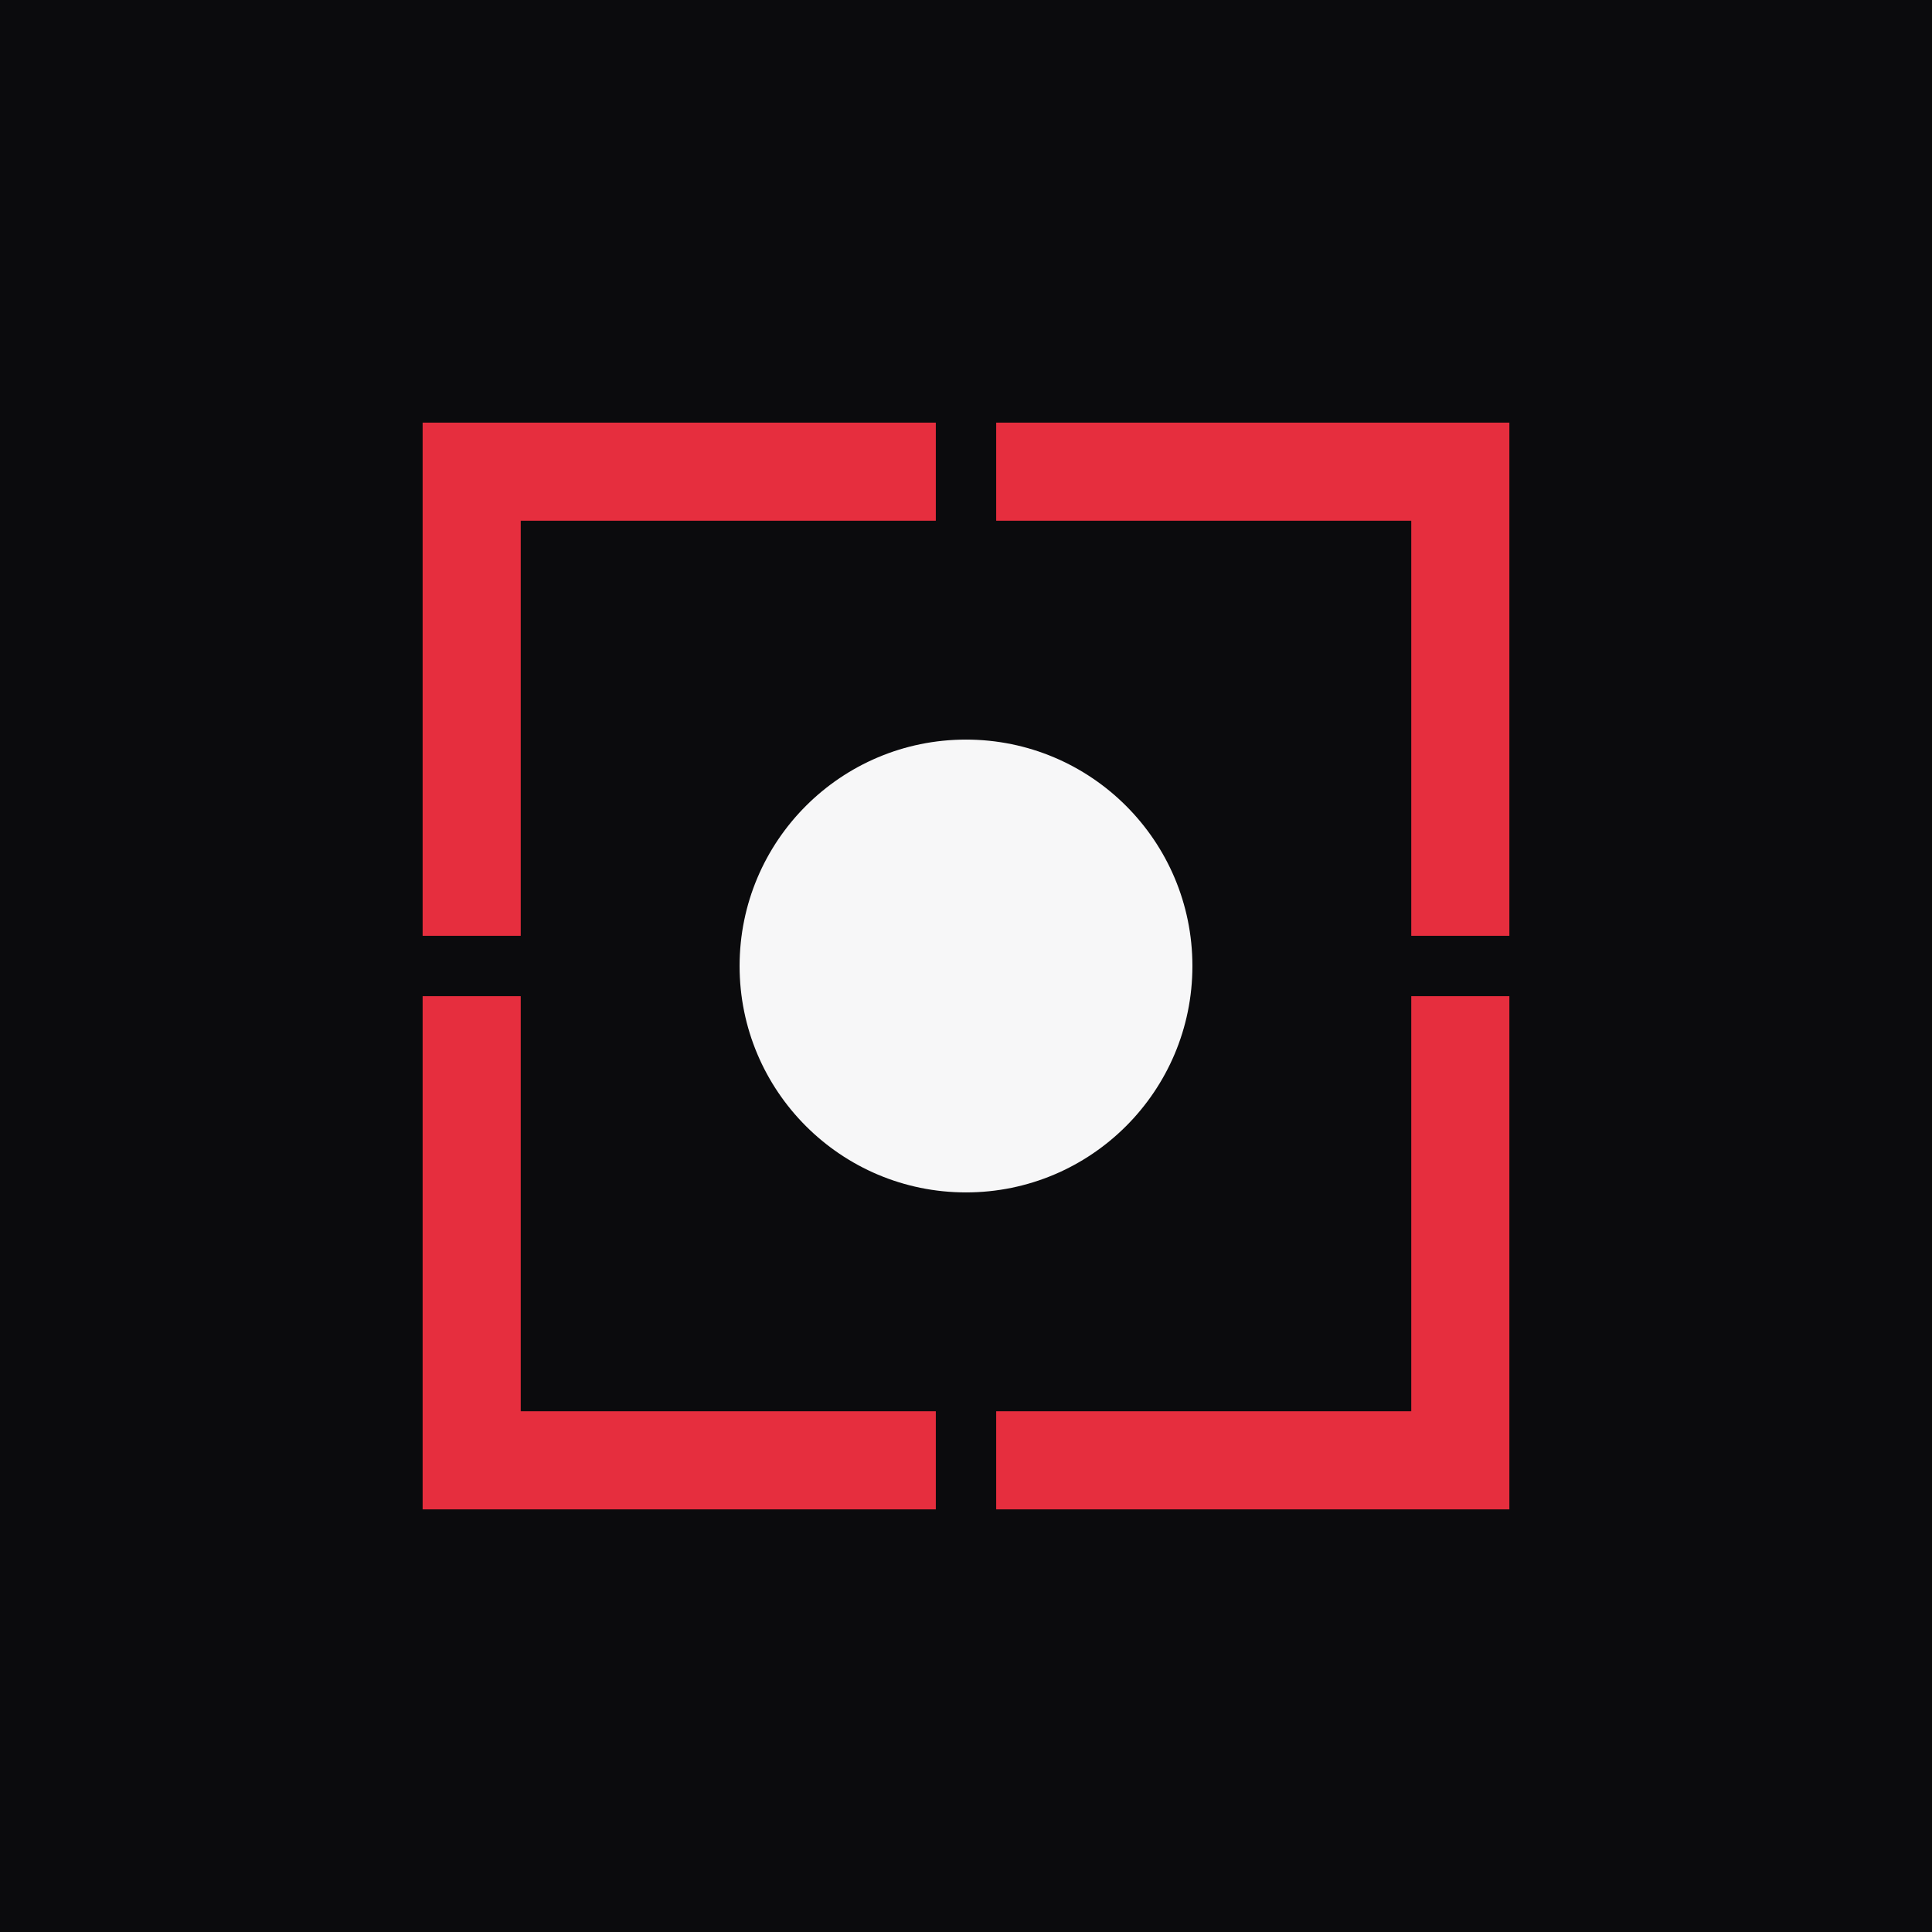
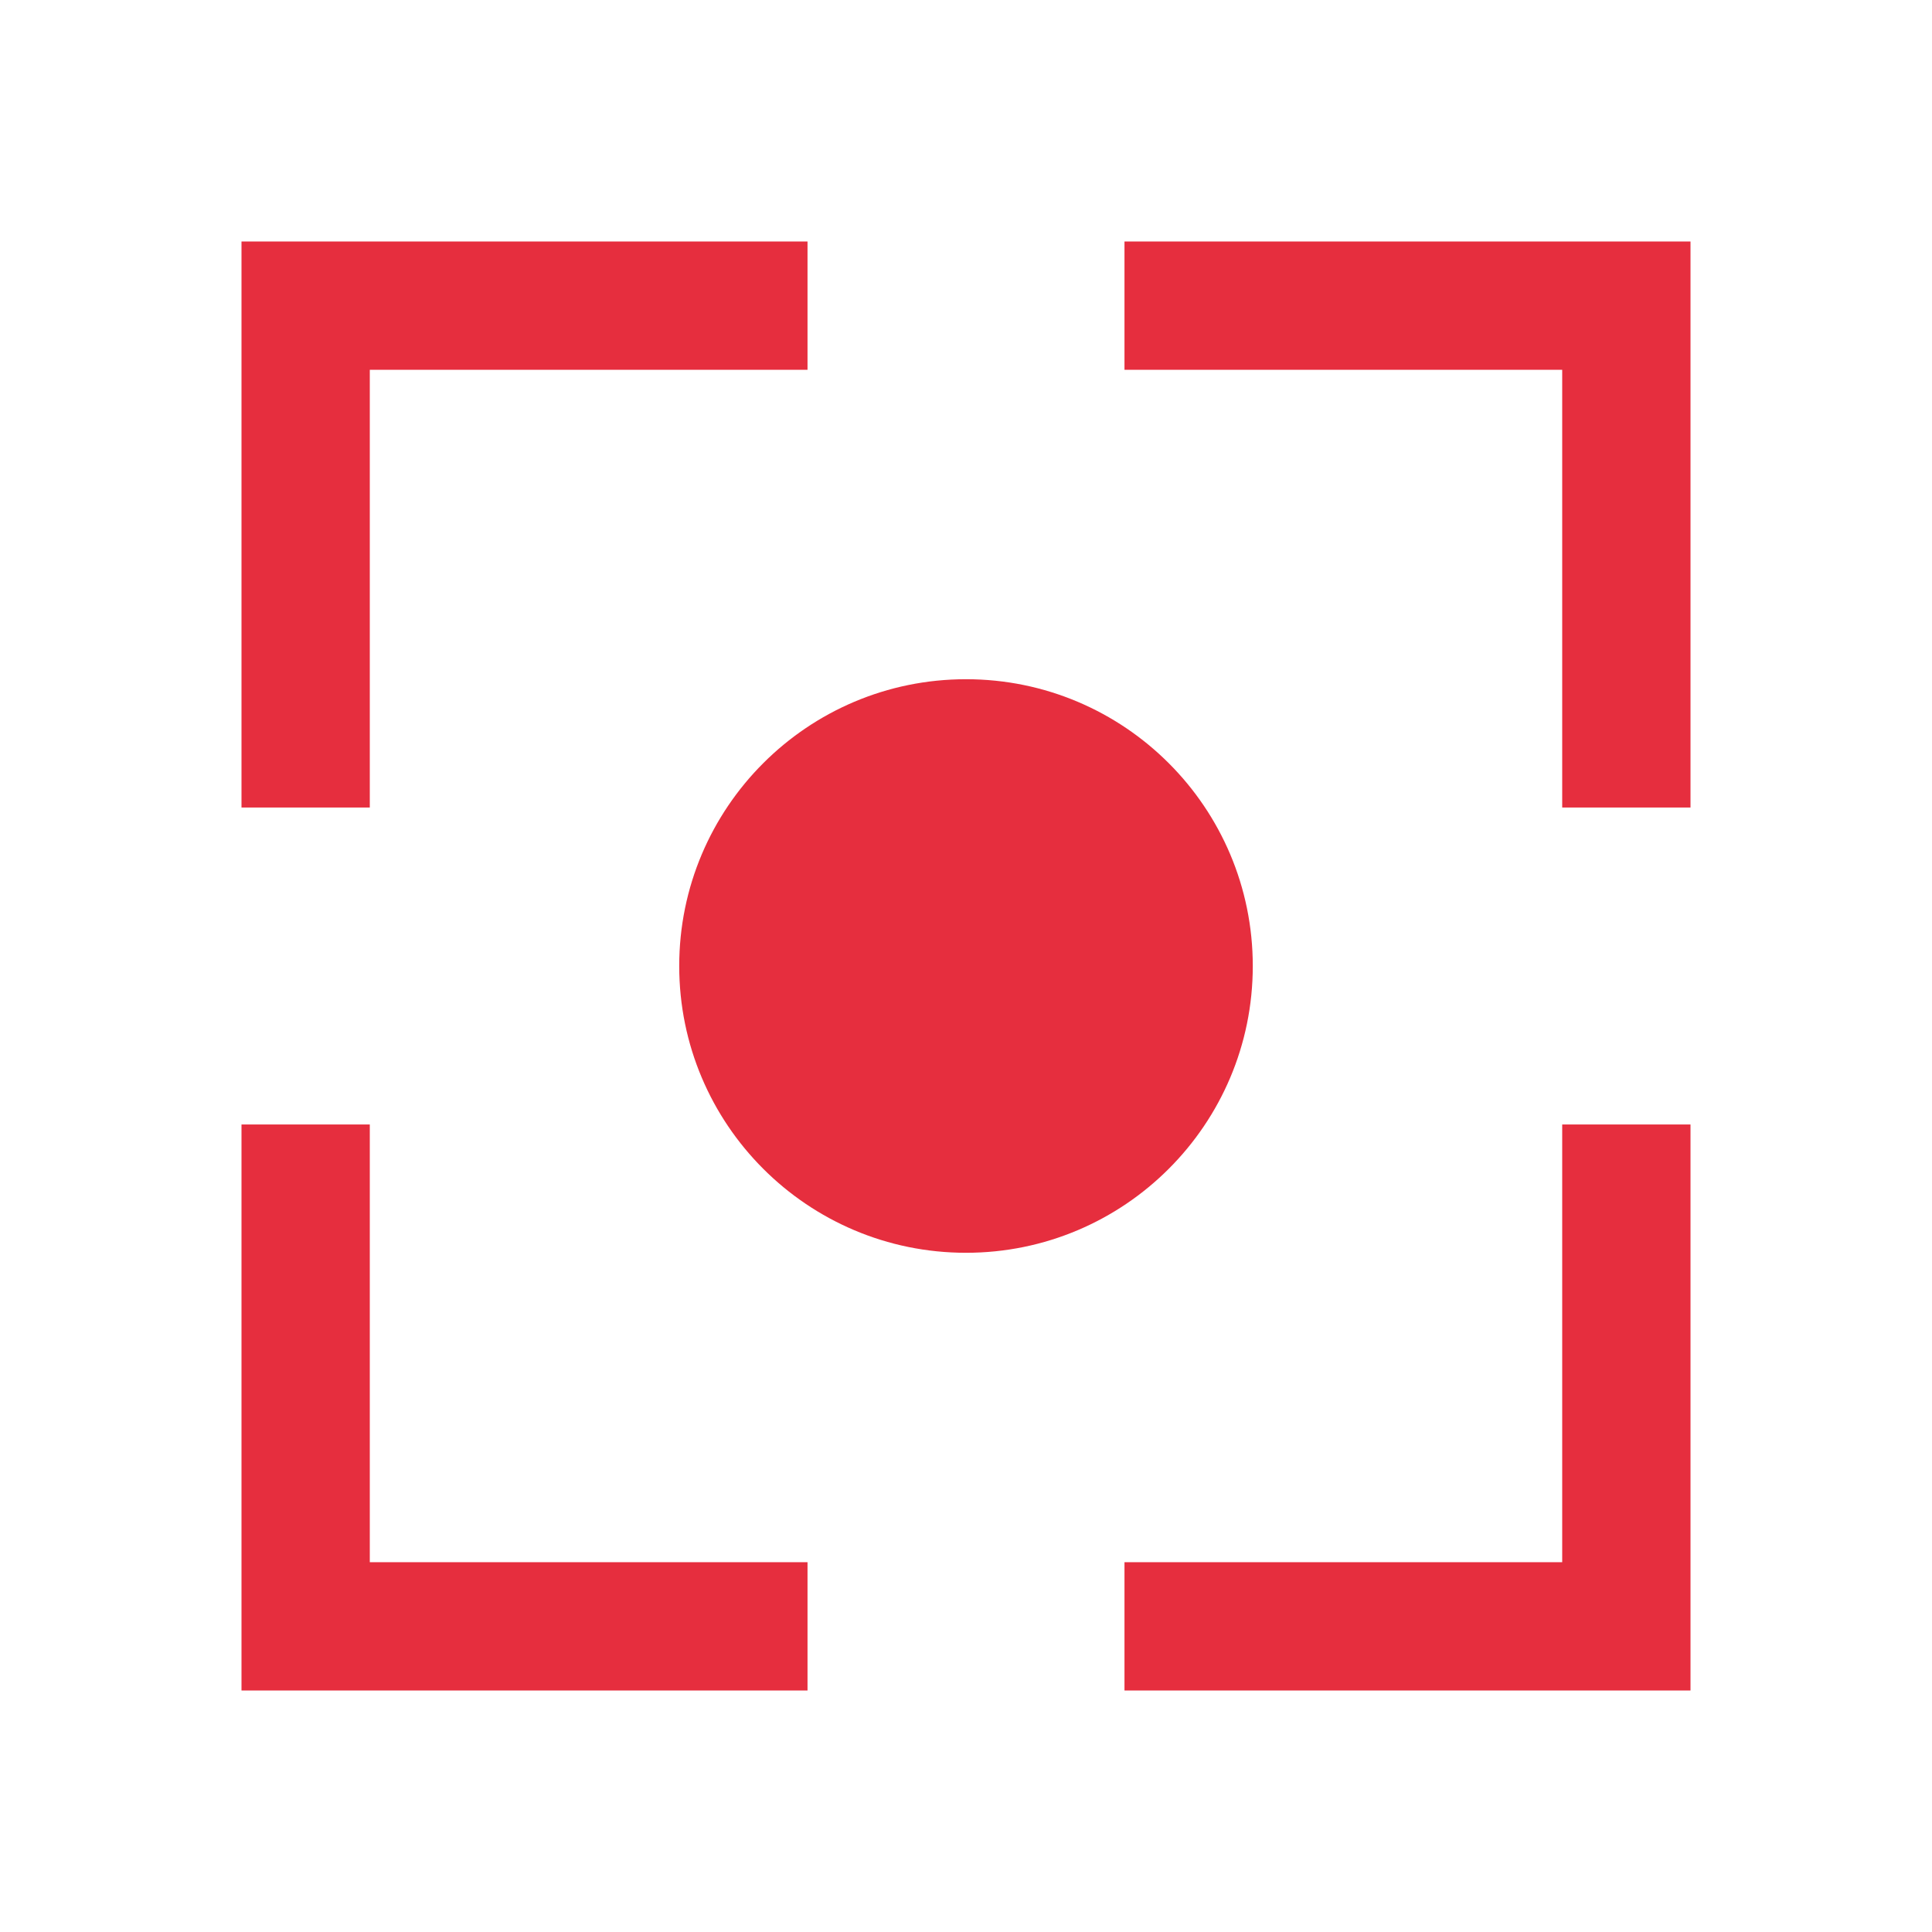
<svg xmlns="http://www.w3.org/2000/svg" viewBox="0 0 512 512" width="512" height="512">
-   <rect width="512" height="512" fill="#0B0B0D" />
  <g fill="#E62E3E">
-     <path d="M112 112h136v26H138v110h-26z" />
-     <path d="M400 112H264v26h110v110h26z" />
-     <path d="M112 400h136v-26H138V264h-26z" />
-     <path d="M400 400H264v-26h110V264h26z" />
+     <path d="M64 64h150v34H98v116H64z" />
+     <path d="M448 64H298v34h116v116h34z" />
+     <path d="M64 448h150v-34H98V298H64z" />
+     <path d="M448 448H298v-34h116V298h34z" />
  </g>
-   <circle cx="256" cy="256" r="60" fill="#F7F7F8" />
+   <circle cx="256" cy="256" r="76" fill="#E62E3E" />
</svg>
